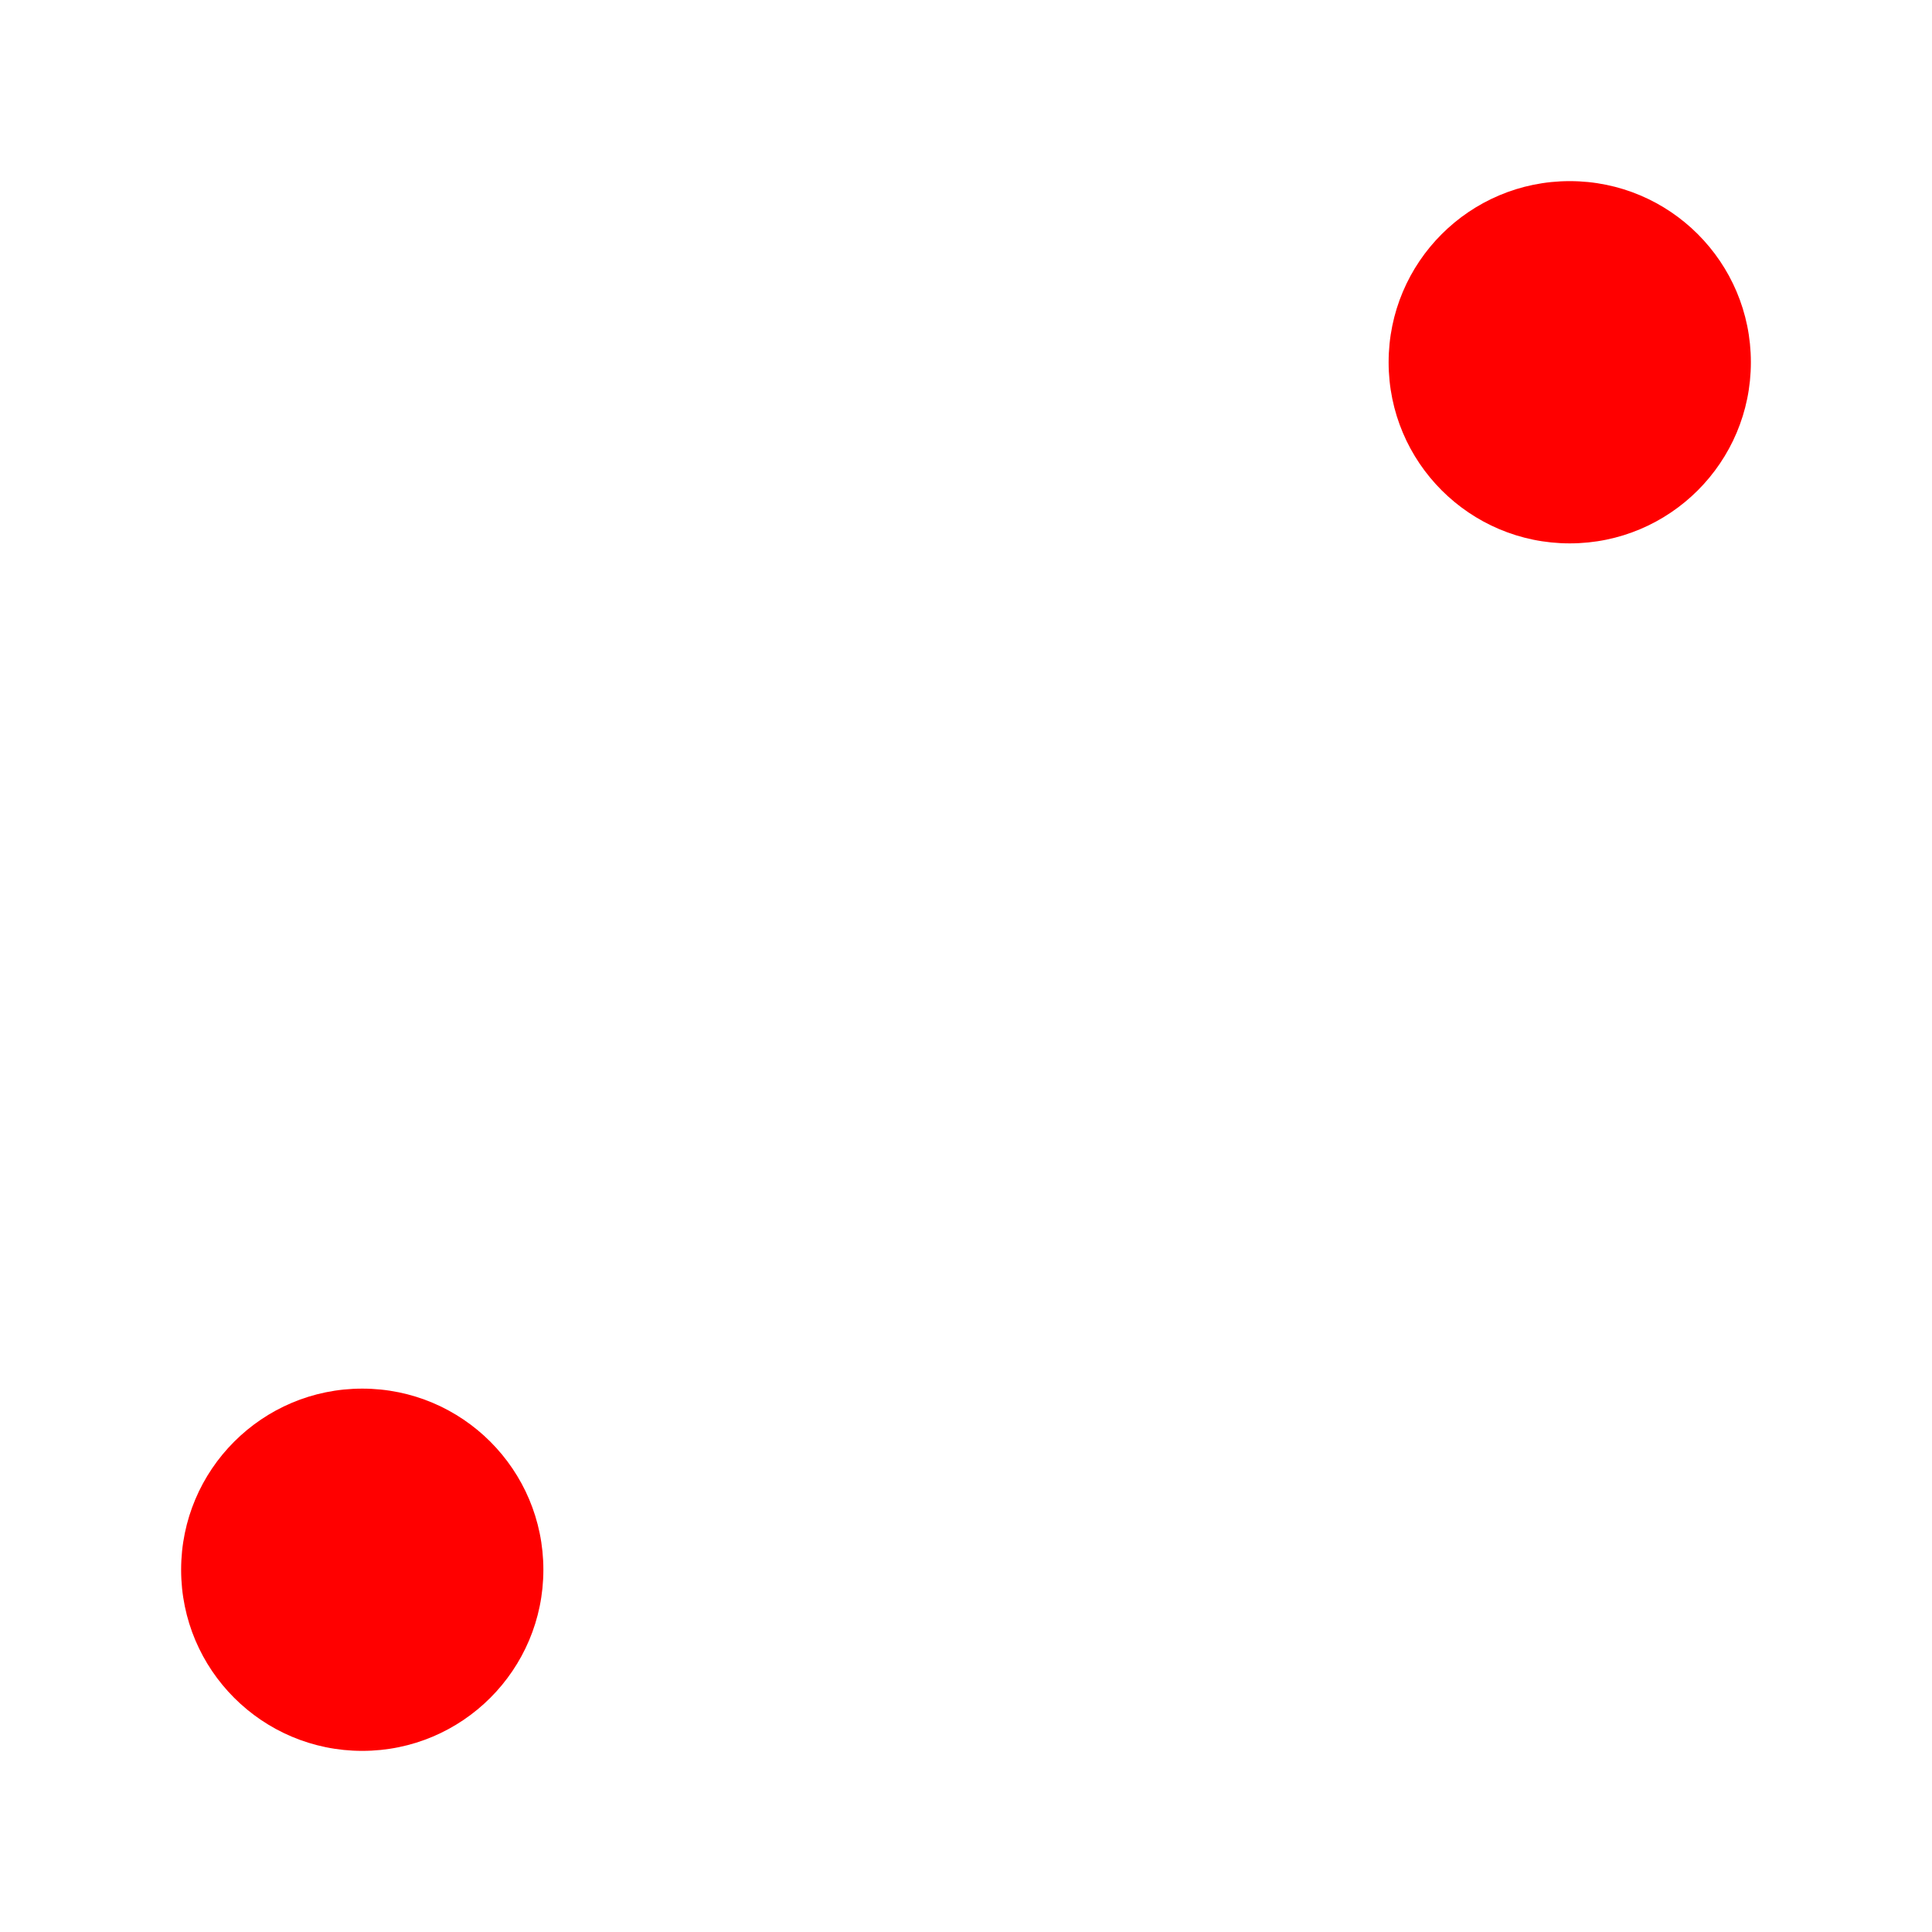
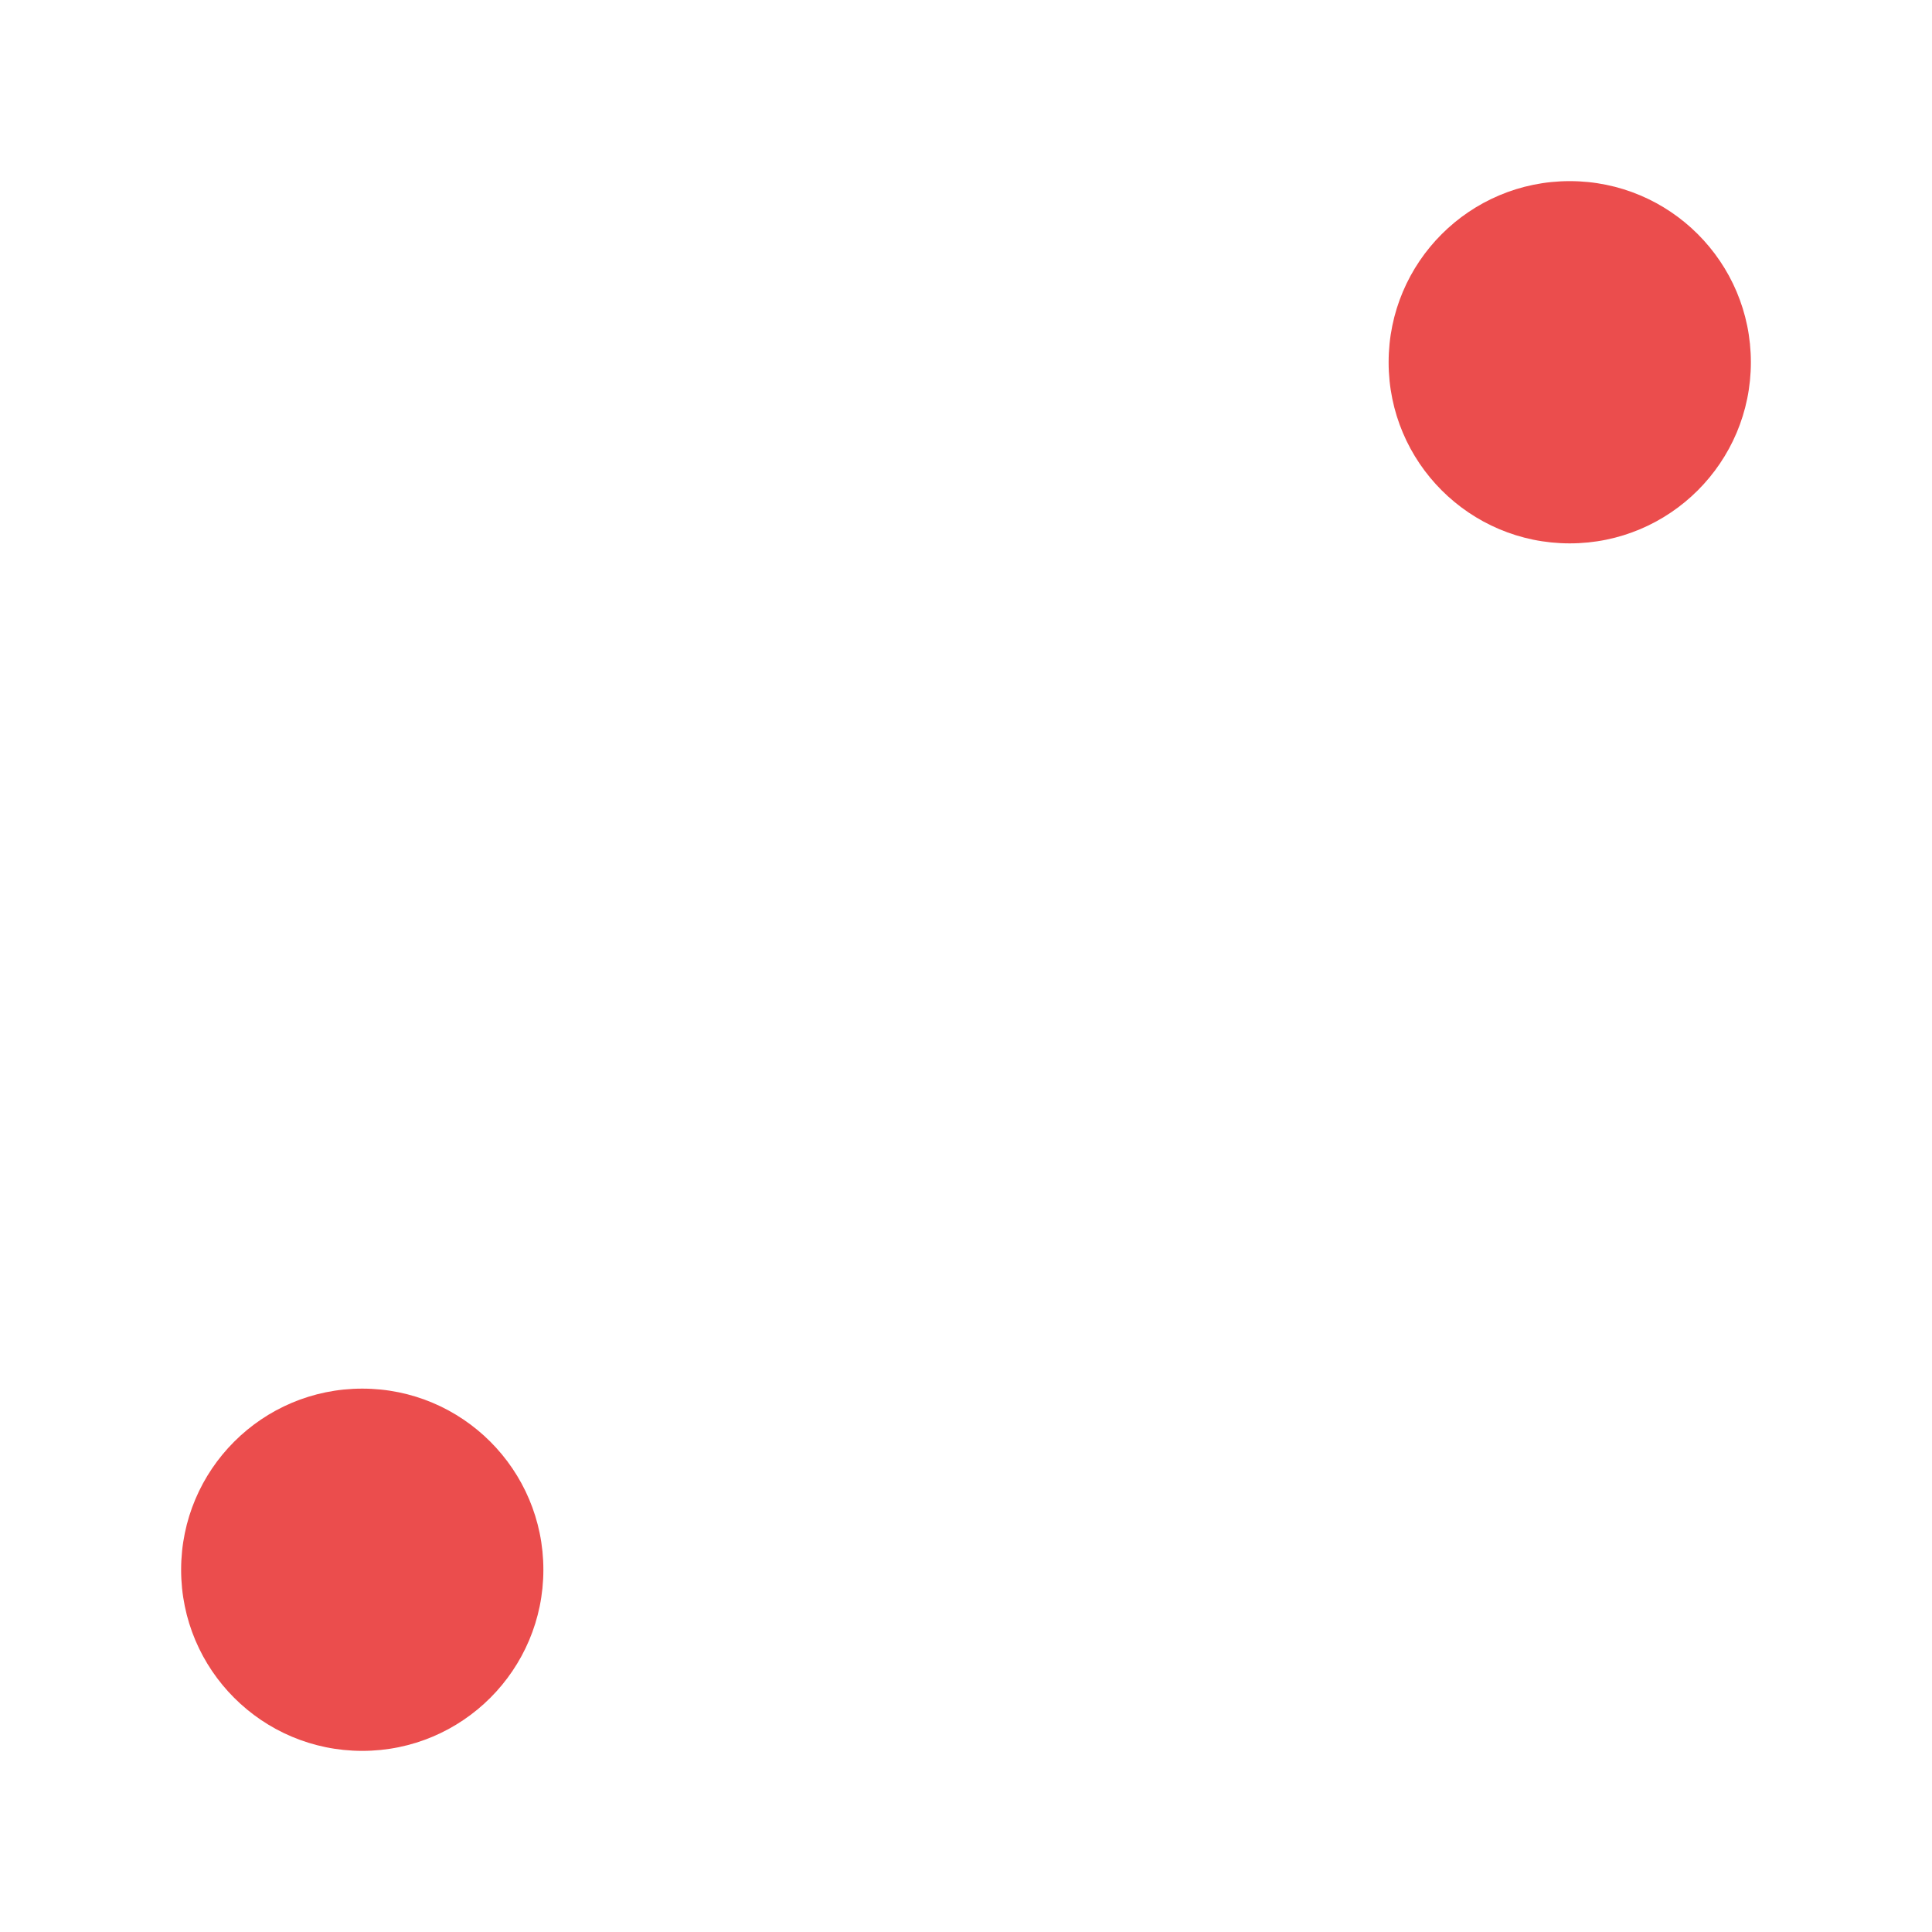
- <svg xmlns="http://www.w3.org/2000/svg" width="64" height="64" viewBox="0 0 64 64" style="background-color: #fff;" fill="red">
+ <svg xmlns="http://www.w3.org/2000/svg" width="64" height="64" viewBox="0 0 64 64" style="background-color: #fff;" fill="#eb4d4d">
  <circle cx="12" cy="52" r="6" />
  <circle cx="52" cy="12" r="6" />
</svg>
